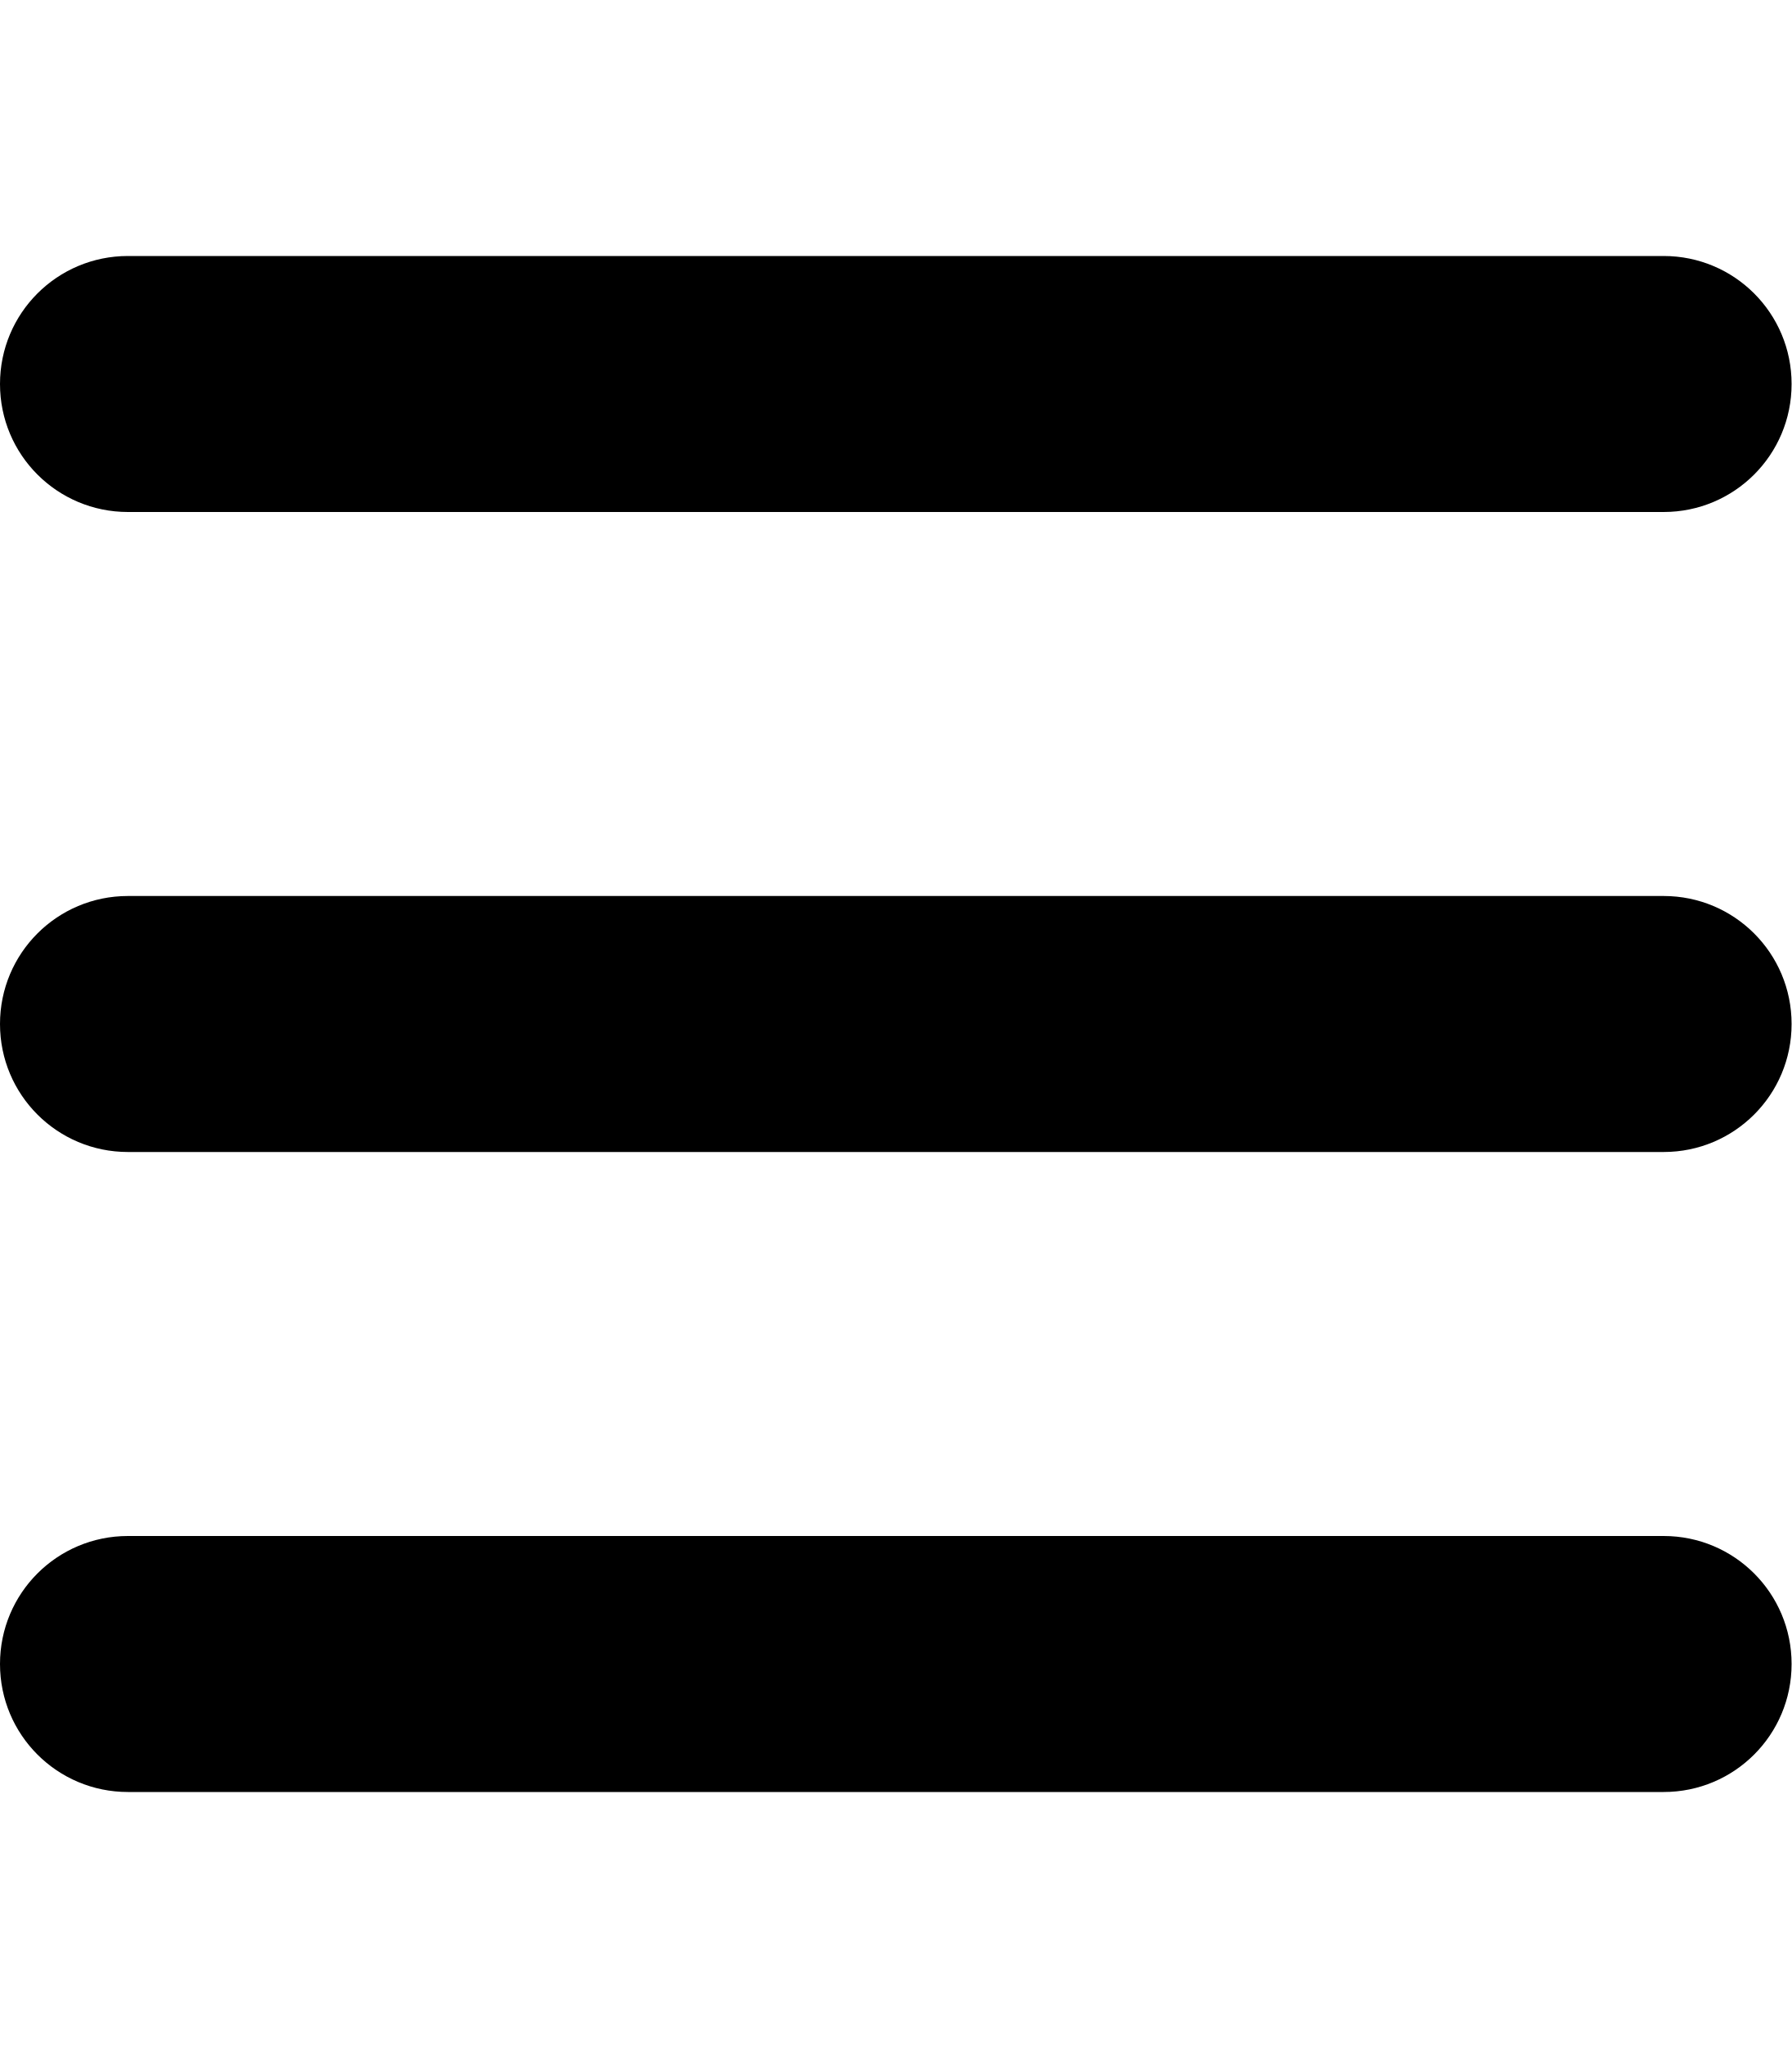
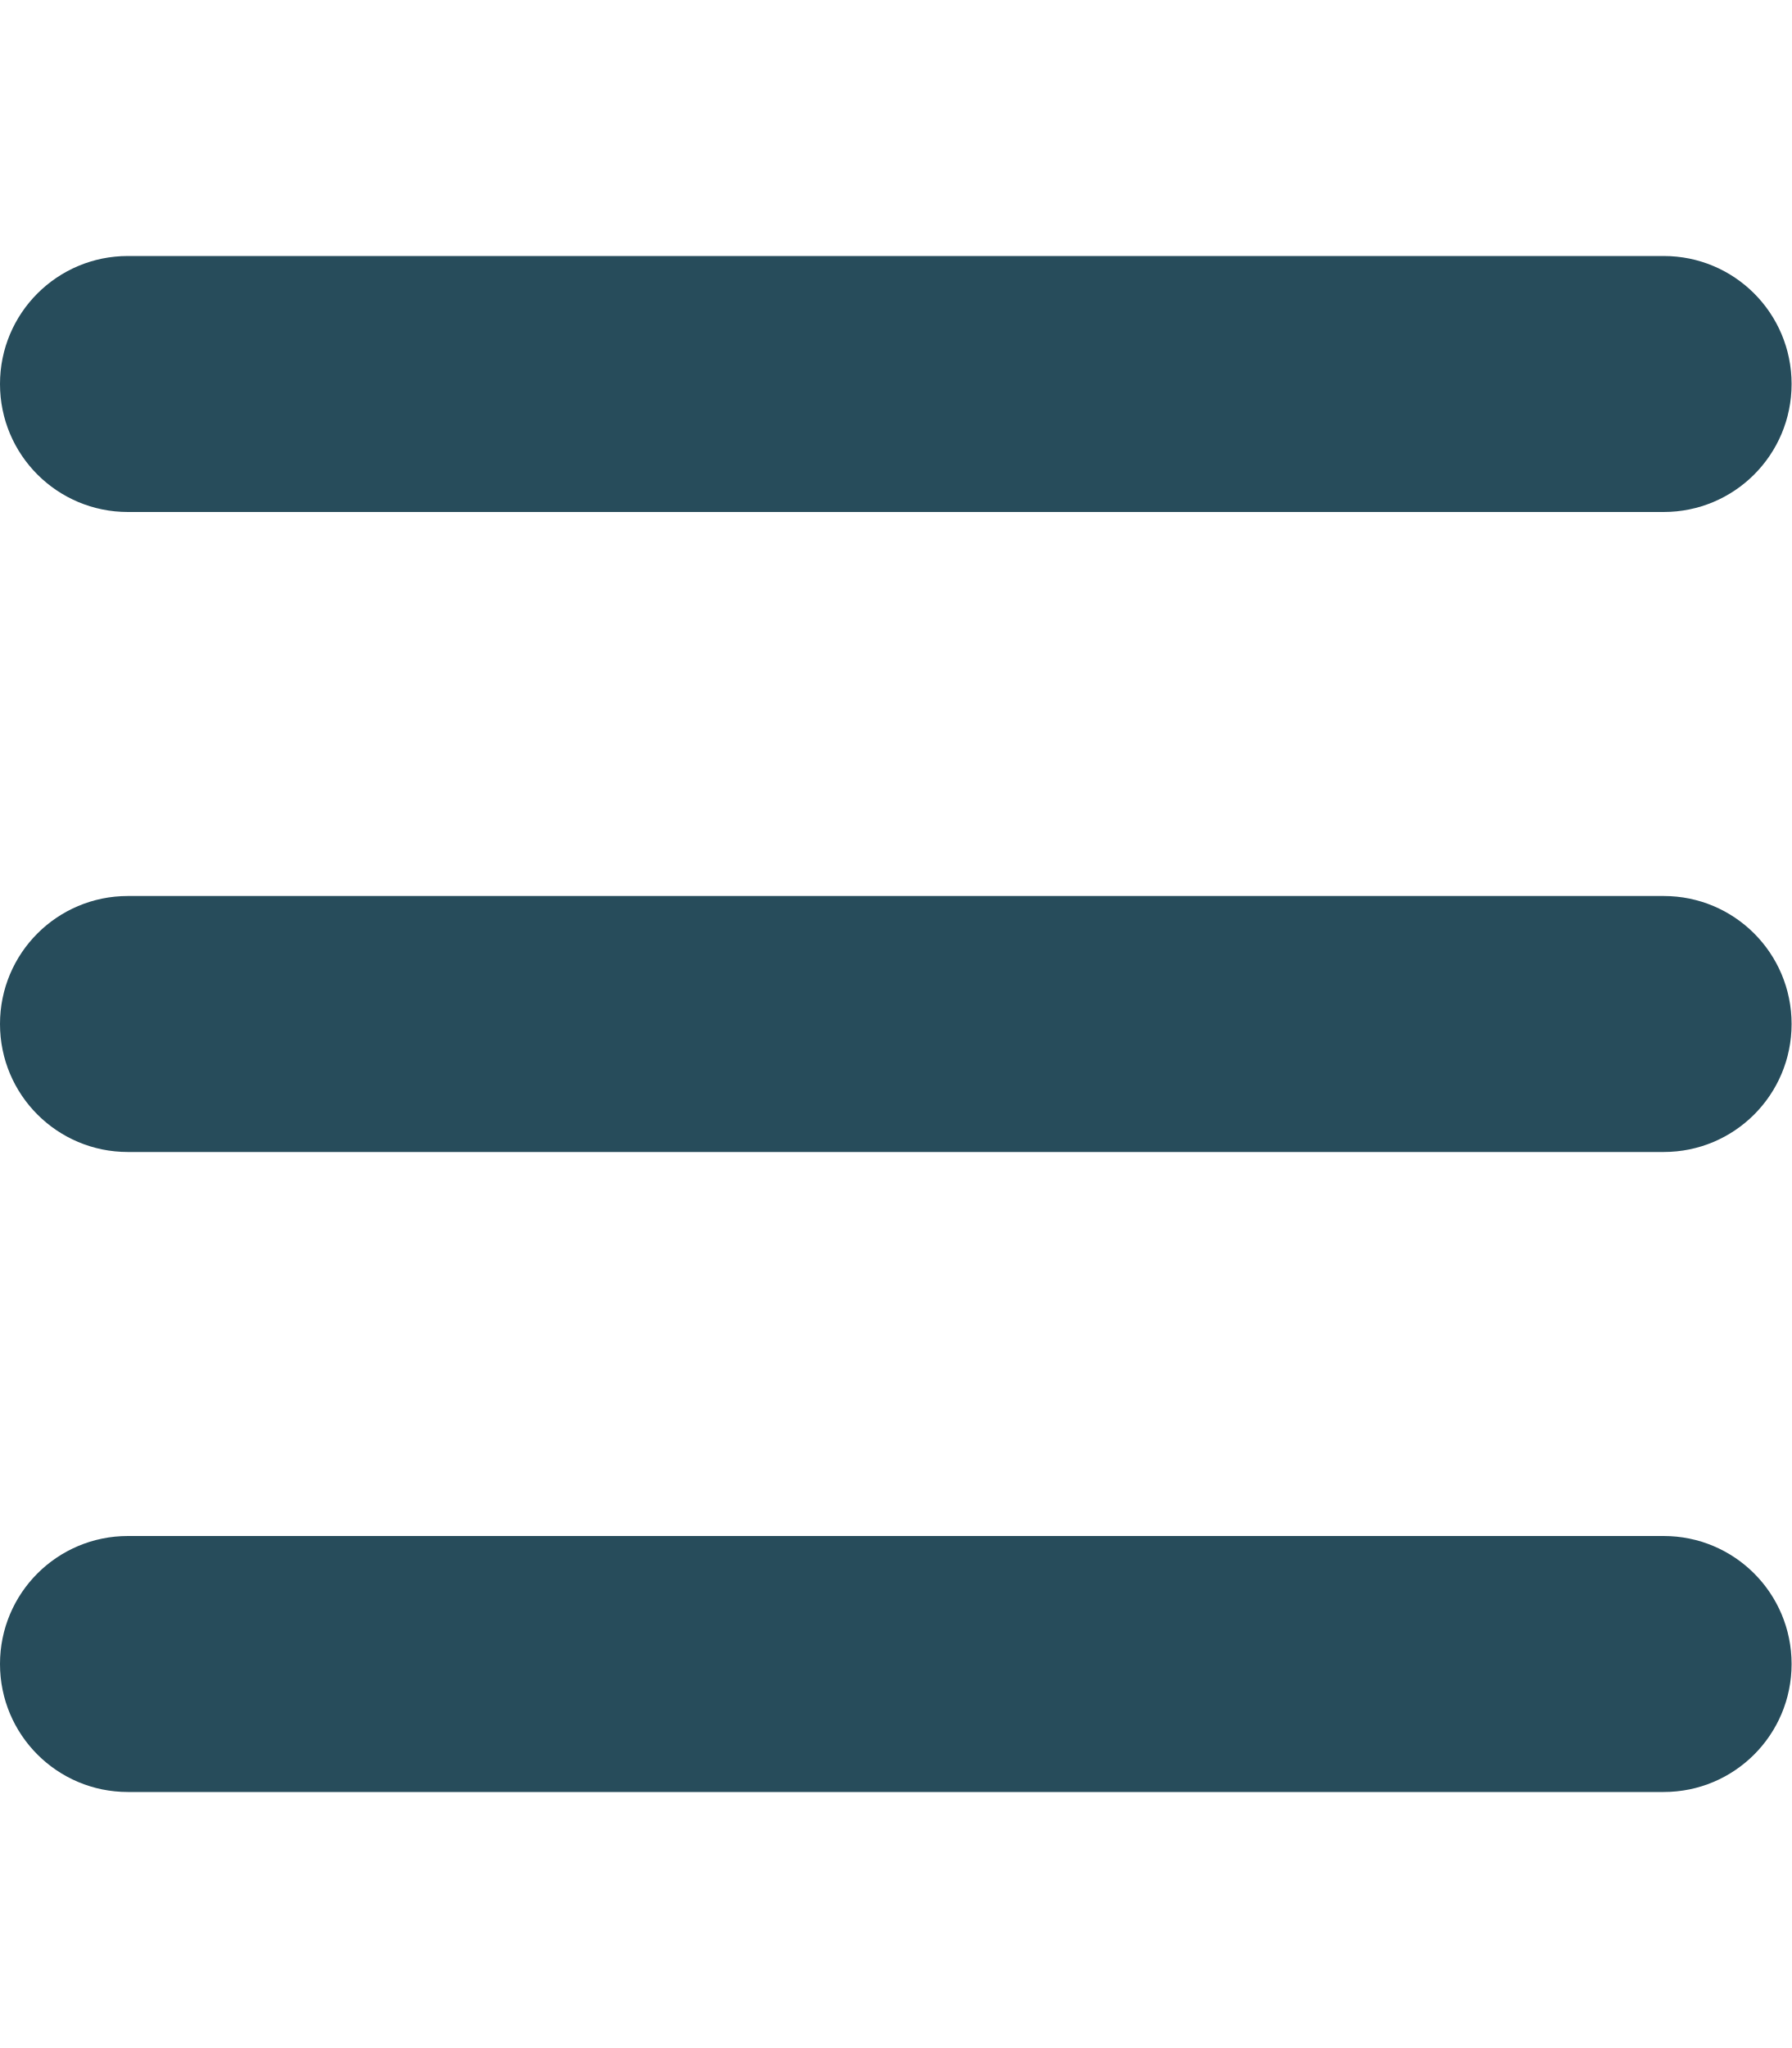
- <svg xmlns="http://www.w3.org/2000/svg" viewBox="0 0 448 512">
+ <svg xmlns="http://www.w3.org/2000/svg" viewBox="0 0 448 512" fill="#274C5B">
  <path d="M0 96C0 78.3 14.3 64 32 64H416c17.7 0 32 14.3 32 32s-14.3 32-32 32H32C14.3 128 0 113.7 0 96zM0 256c0-17.7 14.3-32 32-32H416c17.7 0 32 14.3 32 32s-14.3 32-32 32H32c-17.7 0-32-14.3-32-32zM448 416c0 17.7-14.3 32-32 32H32c-17.7 0-32-14.3-32-32s14.3-32 32-32H416c17.7 0 32 14.3 32 32z" />
</svg>
